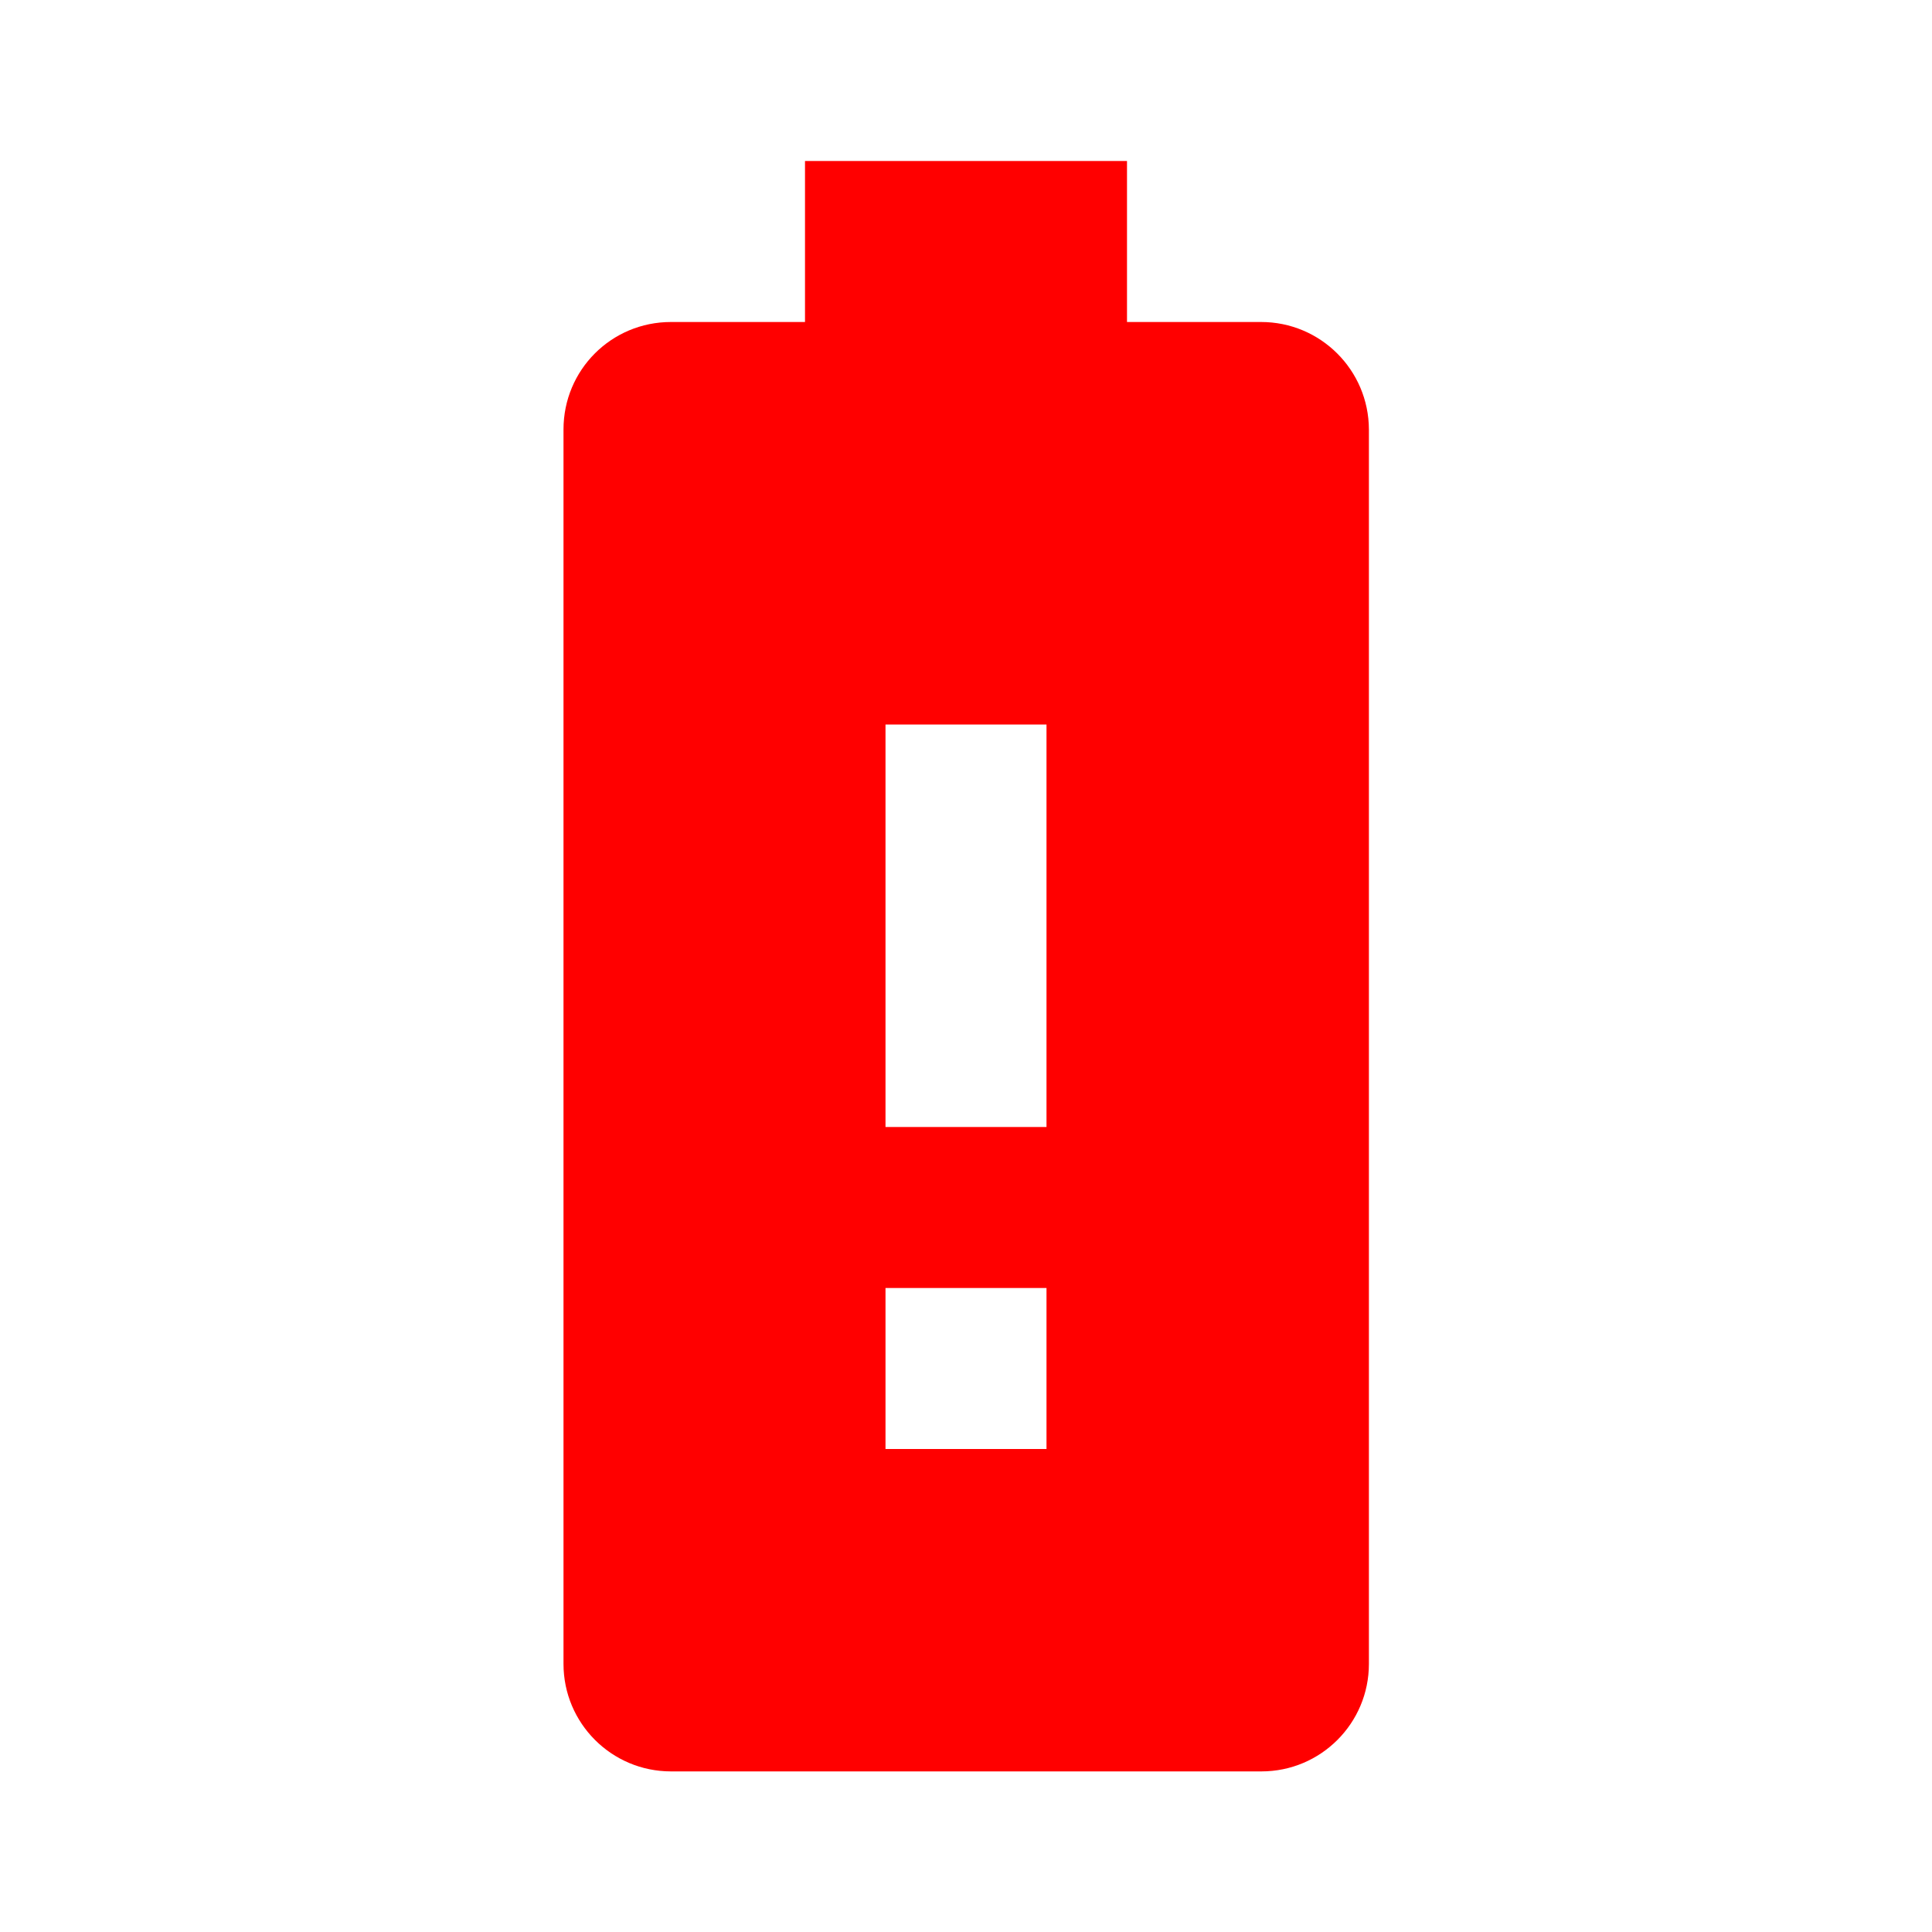
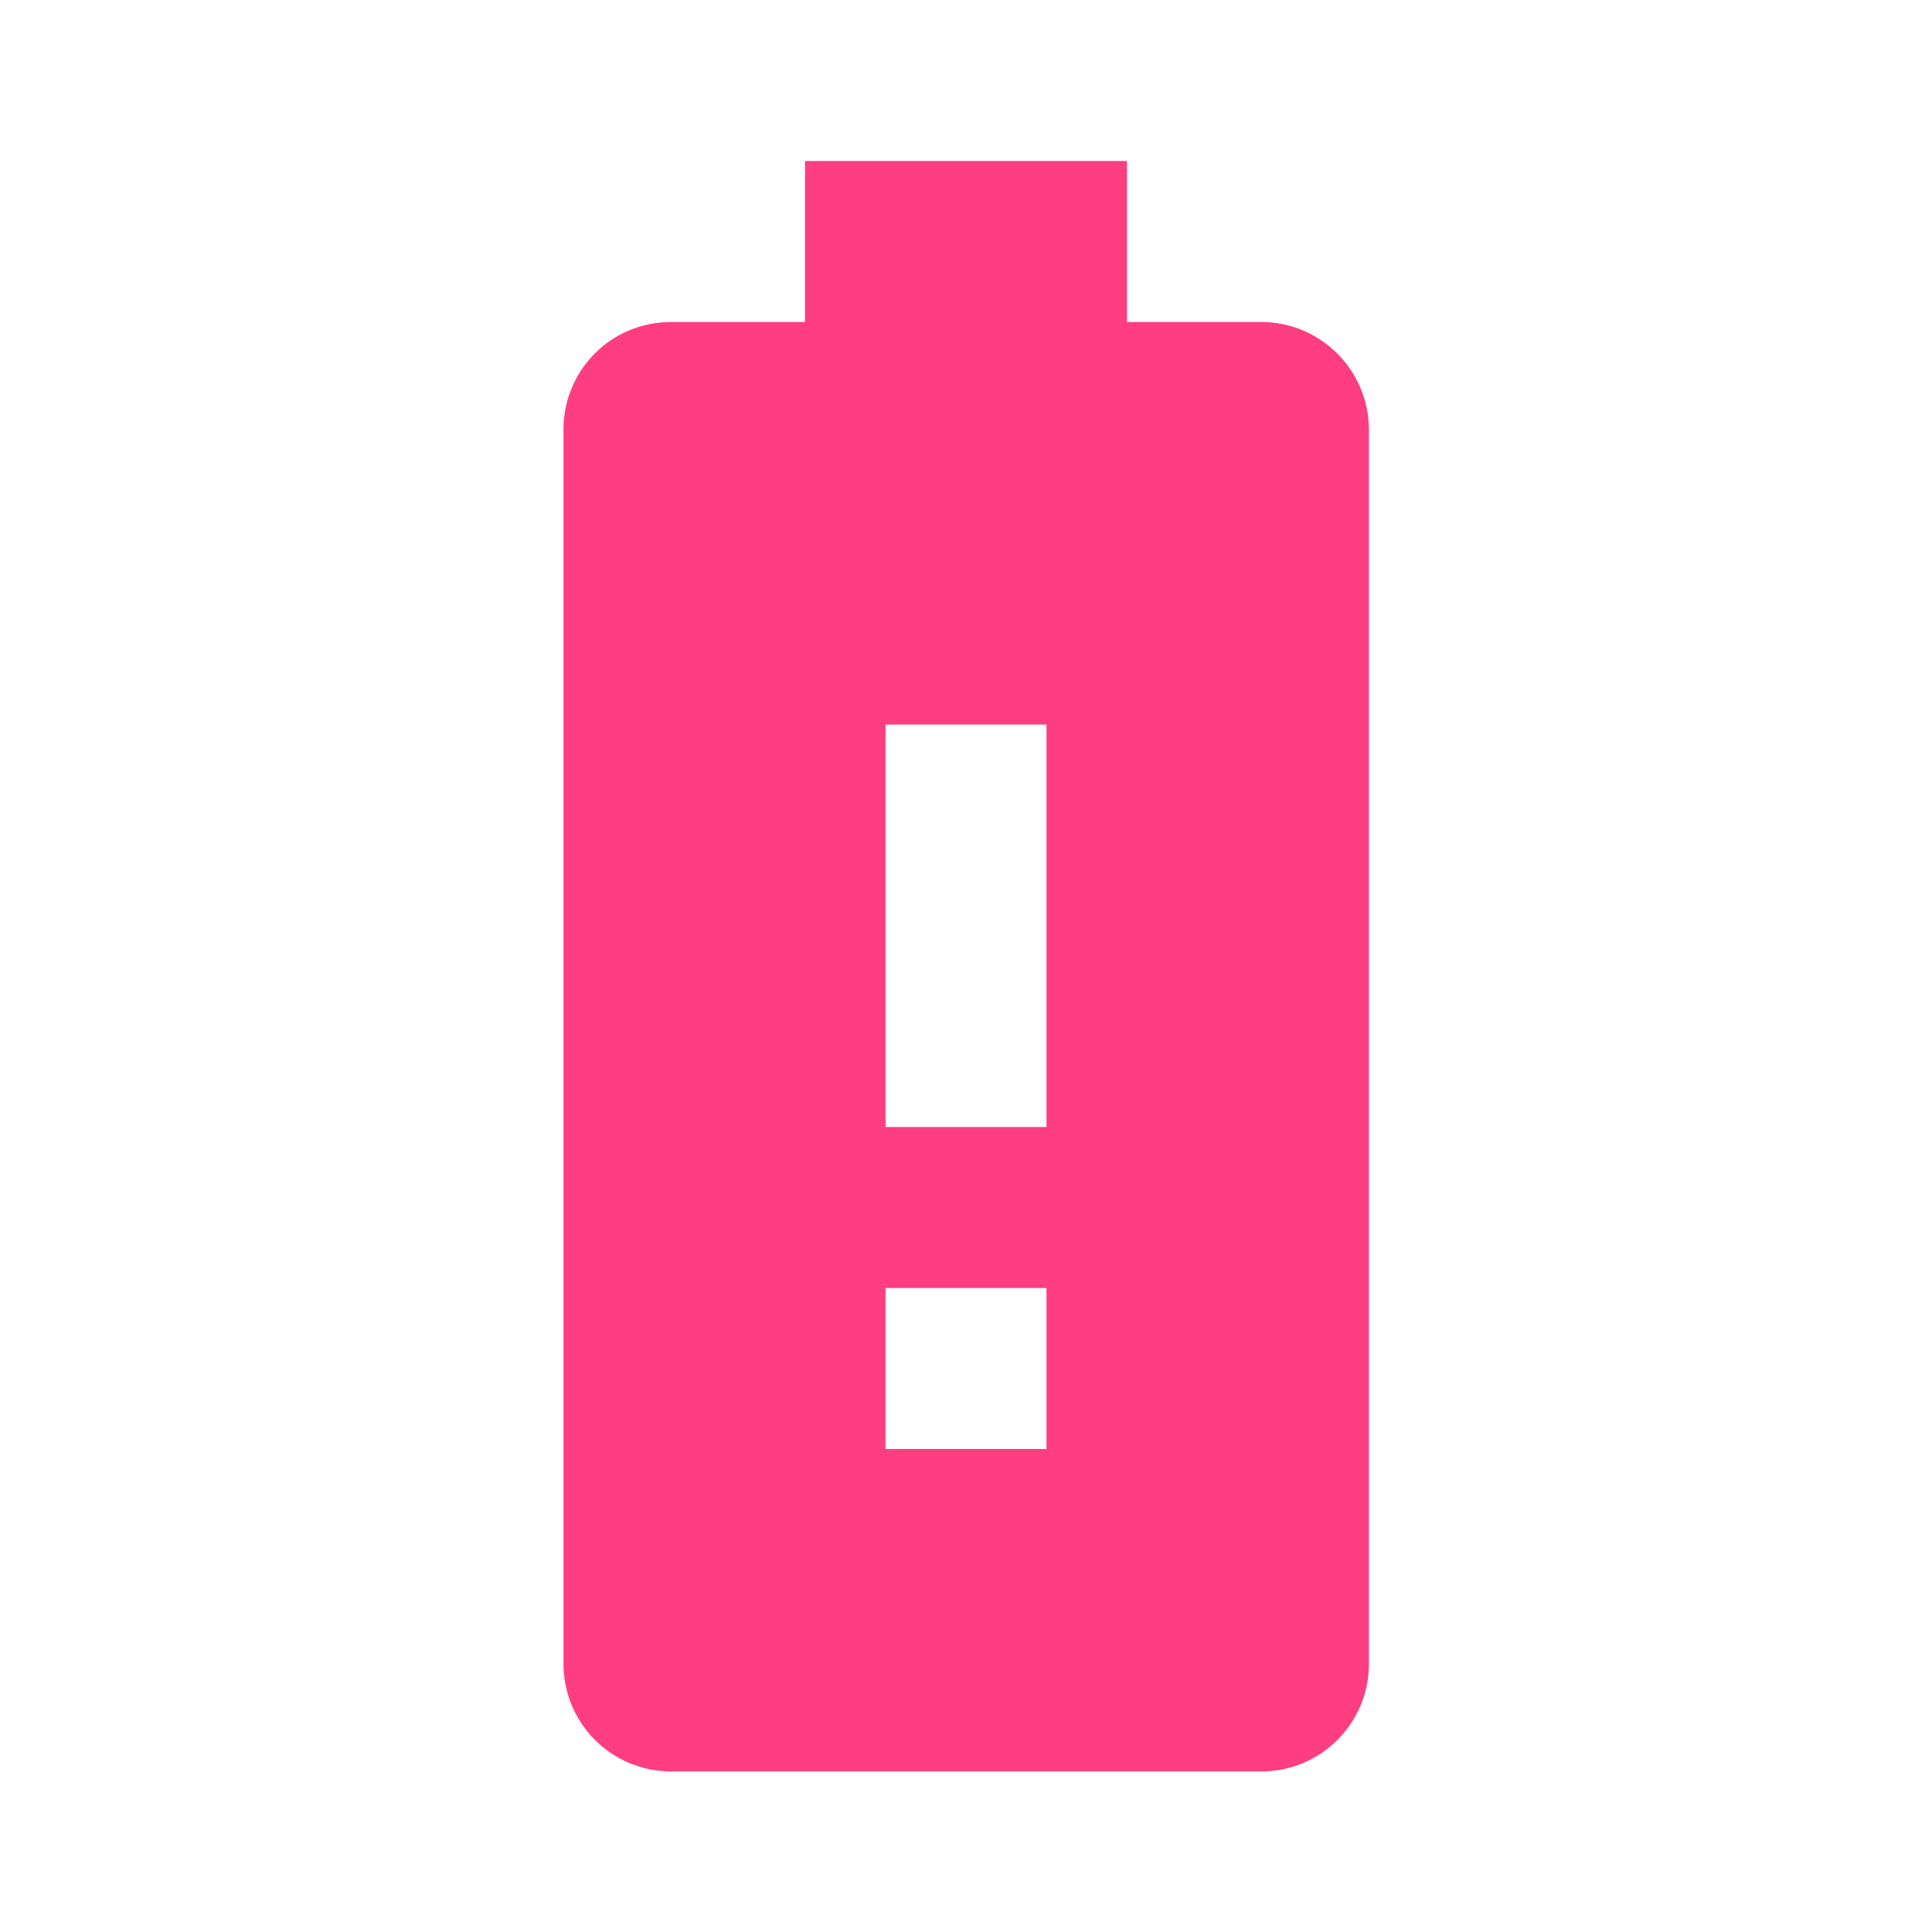
<svg xmlns="http://www.w3.org/2000/svg" width="48" height="48">
-   <path d="M31.33 8H28V4h-8v4h-3.33C15.19 8 14 9.19 14 10.67v30.67a2.67 2.67 0 0 0 2.67 2.67h14.67a2.67 2.67 0 0 0 2.67-2.67V10.67A2.678 2.678 0 0 0 31.33 8zM26 36h-4v-4h4v4zm0-8h-4V18h4v10z" style="fill:red;fill-opacity:1" />
+   <path d="M31.33 8H28V4h-8v4h-3.33C15.19 8 14 9.19 14 10.67v30.67a2.67 2.67 0 0 0 2.67 2.67h14.67a2.67 2.67 0 0 0 2.67-2.67V10.67A2.678 2.678 0 0 0 31.33 8zM26 36h-4v-4h4v4zm0-8h-4V18h4v10z" style="fill:#ff3d81;fill-opacity:1" />
</svg>
